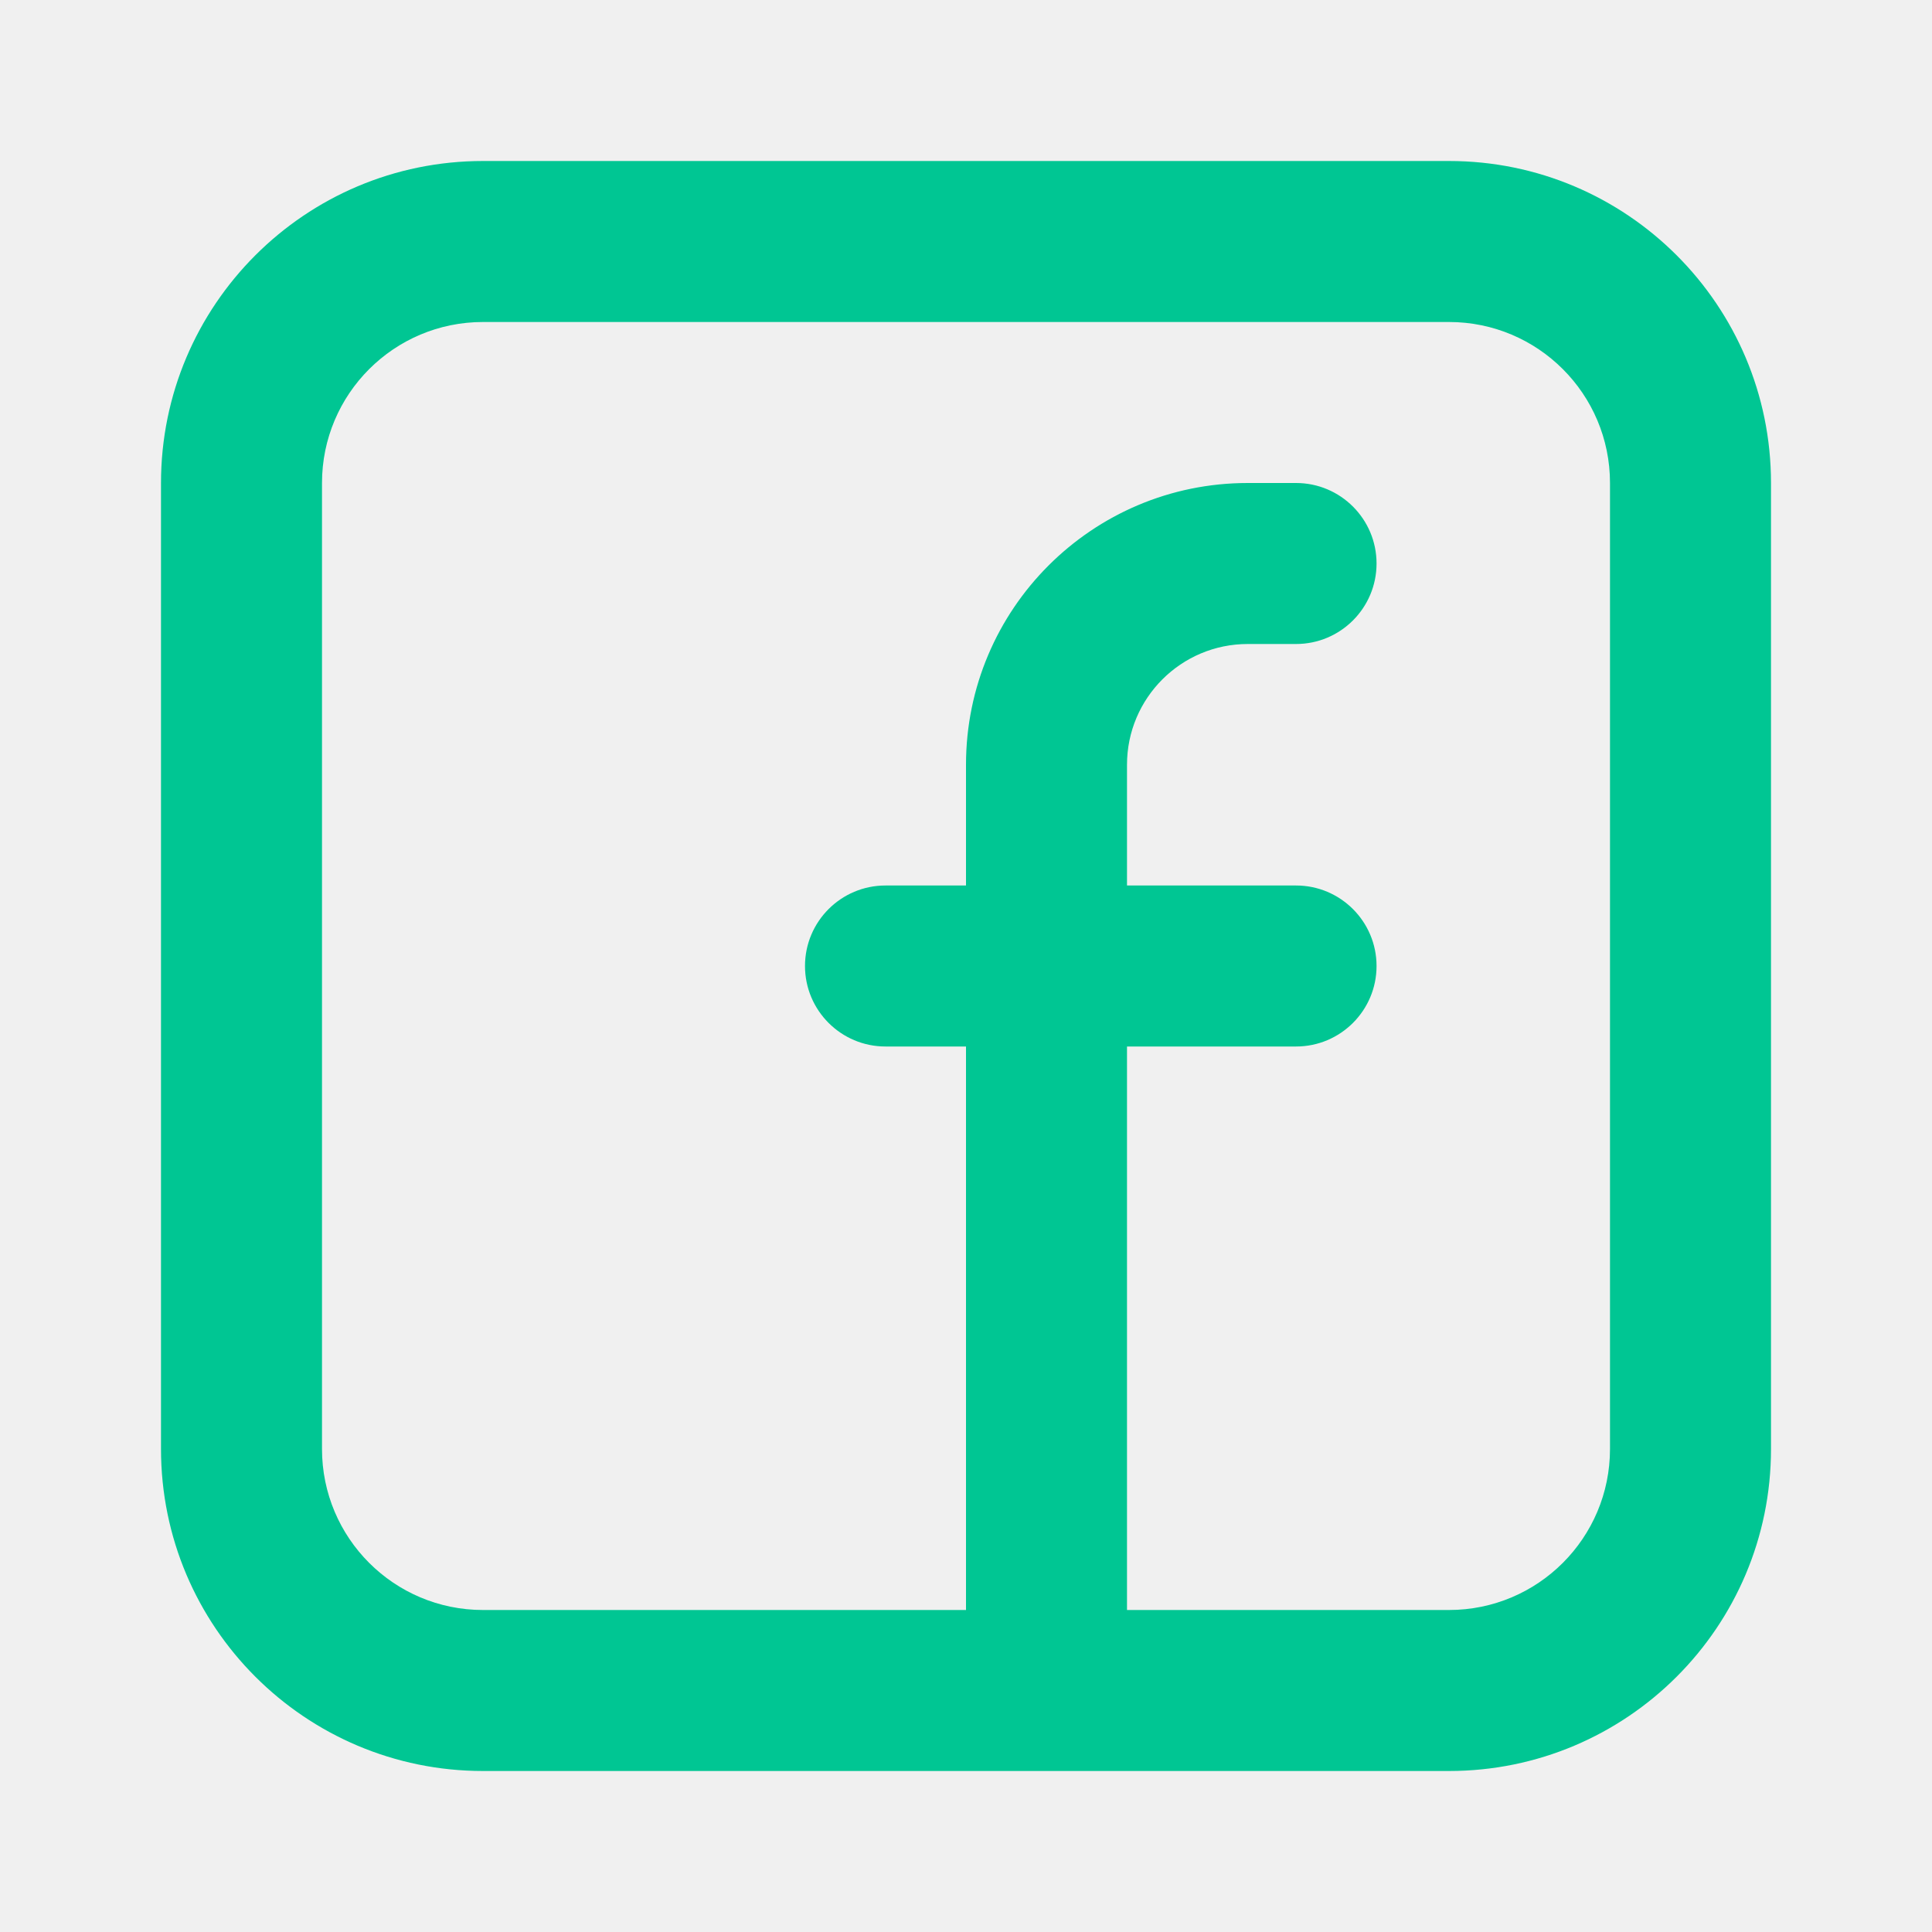
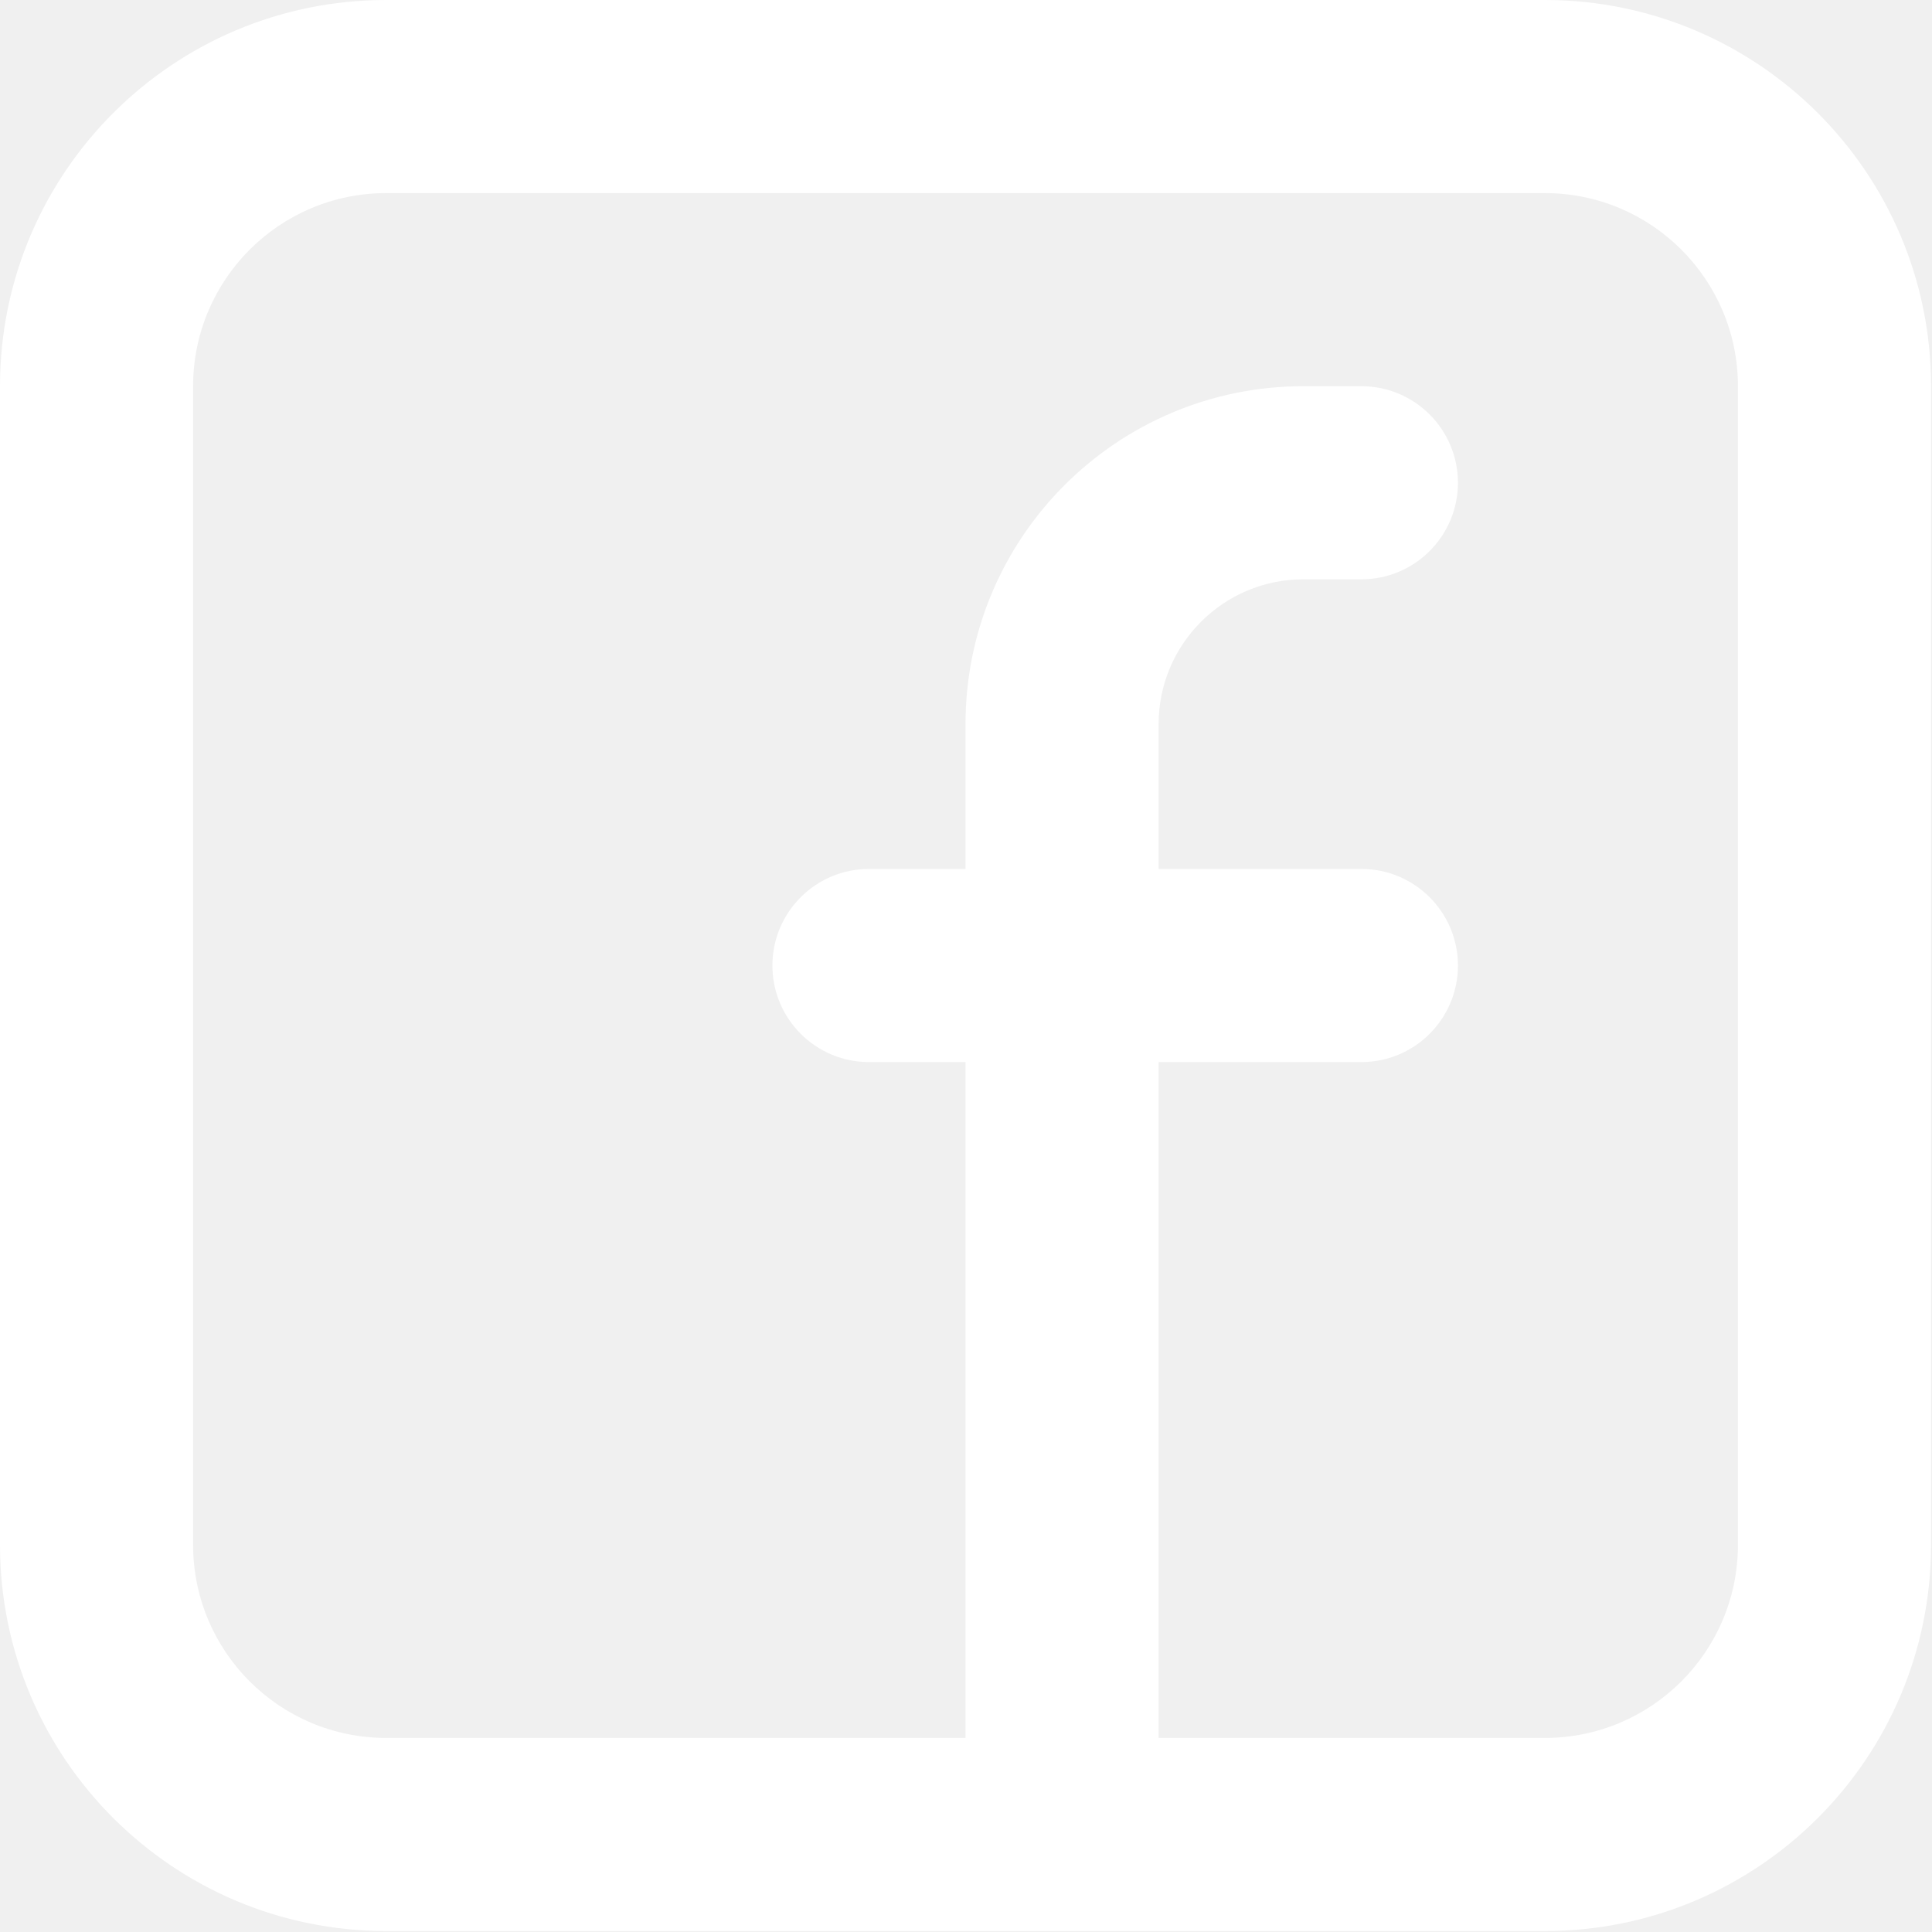
- <svg xmlns="http://www.w3.org/2000/svg" width="800px" height="800px" viewBox="0 0 24 24" fill="none">
-   <g id="SVGRepo_bgCarrier" stroke-width="0" />
-   <g id="SVGRepo_tracerCarrier" stroke-linecap="round" stroke-linejoin="round" />
-   <g id="SVGRepo_iconCarrier">
-     <path fill-rule="evenodd" clip-rule="evenodd" d="M2 6C2 3.791 3.791 2 6 2H18C20.209 2 22 3.791 22 6V18C22 20.209 20.209 22 18 22H6C3.791 22 2 20.209 2 18V6ZM6 4C4.895 4 4 4.895 4 6V18C4 19.105 4.895 20 6 20H12V13H11C10.448 13 10 12.552 10 12C10 11.448 10.448 11 11 11H12V9.5C12 7.567 13.567 6 15.5 6H16.1C16.652 6 17.1 6.448 17.1 7C17.1 7.552 16.652 8 16.1 8H15.5C14.672 8 14 8.672 14 9.5V11H16.1C16.652 11 17.1 11.448 17.1 12C17.1 12.552 16.652 13 16.1 13H14V20H18C19.105 20 20 19.105 20 18V6C20 4.895 19.105 4 18 4H6Z" fill="#00C693" />
-   </g>
+ <svg xmlns="http://www.w3.org/2000/svg" width="667" height="667" viewBox="0 0 667 667" fill="none">
+   <path fill-rule="evenodd" clip-rule="evenodd" d="M0 133.333C0 59.695 59.695 0 133.333 0H533.333C606.97 0 666.667 59.695 666.667 133.333V533.333C666.667 606.97 606.97 666.667 533.333 666.667H133.333C59.695 666.667 0 606.97 0 533.333V133.333ZM133.333 66.667C96.514 66.667 66.667 96.514 66.667 133.333V533.333C66.667 570.153 96.514 600 133.333 600H333.333V366.667H300C281.59 366.667 266.667 351.743 266.667 333.333C266.667 314.923 281.59 300 300 300H333.333V250C333.333 185.567 385.567 133.333 450 133.333H470C488.41 133.333 503.333 148.257 503.333 166.667C503.333 185.076 488.41 200 470 200H450C422.387 200 400 222.386 400 250V300H470C488.41 300 503.333 314.923 503.333 333.333C503.333 351.743 488.41 366.667 470 366.667H400V600H533.333C570.153 600 600 570.153 600 533.333V133.333C600 96.514 570.153 66.667 533.333 66.667H133.333Z" fill="white" />
</svg>
